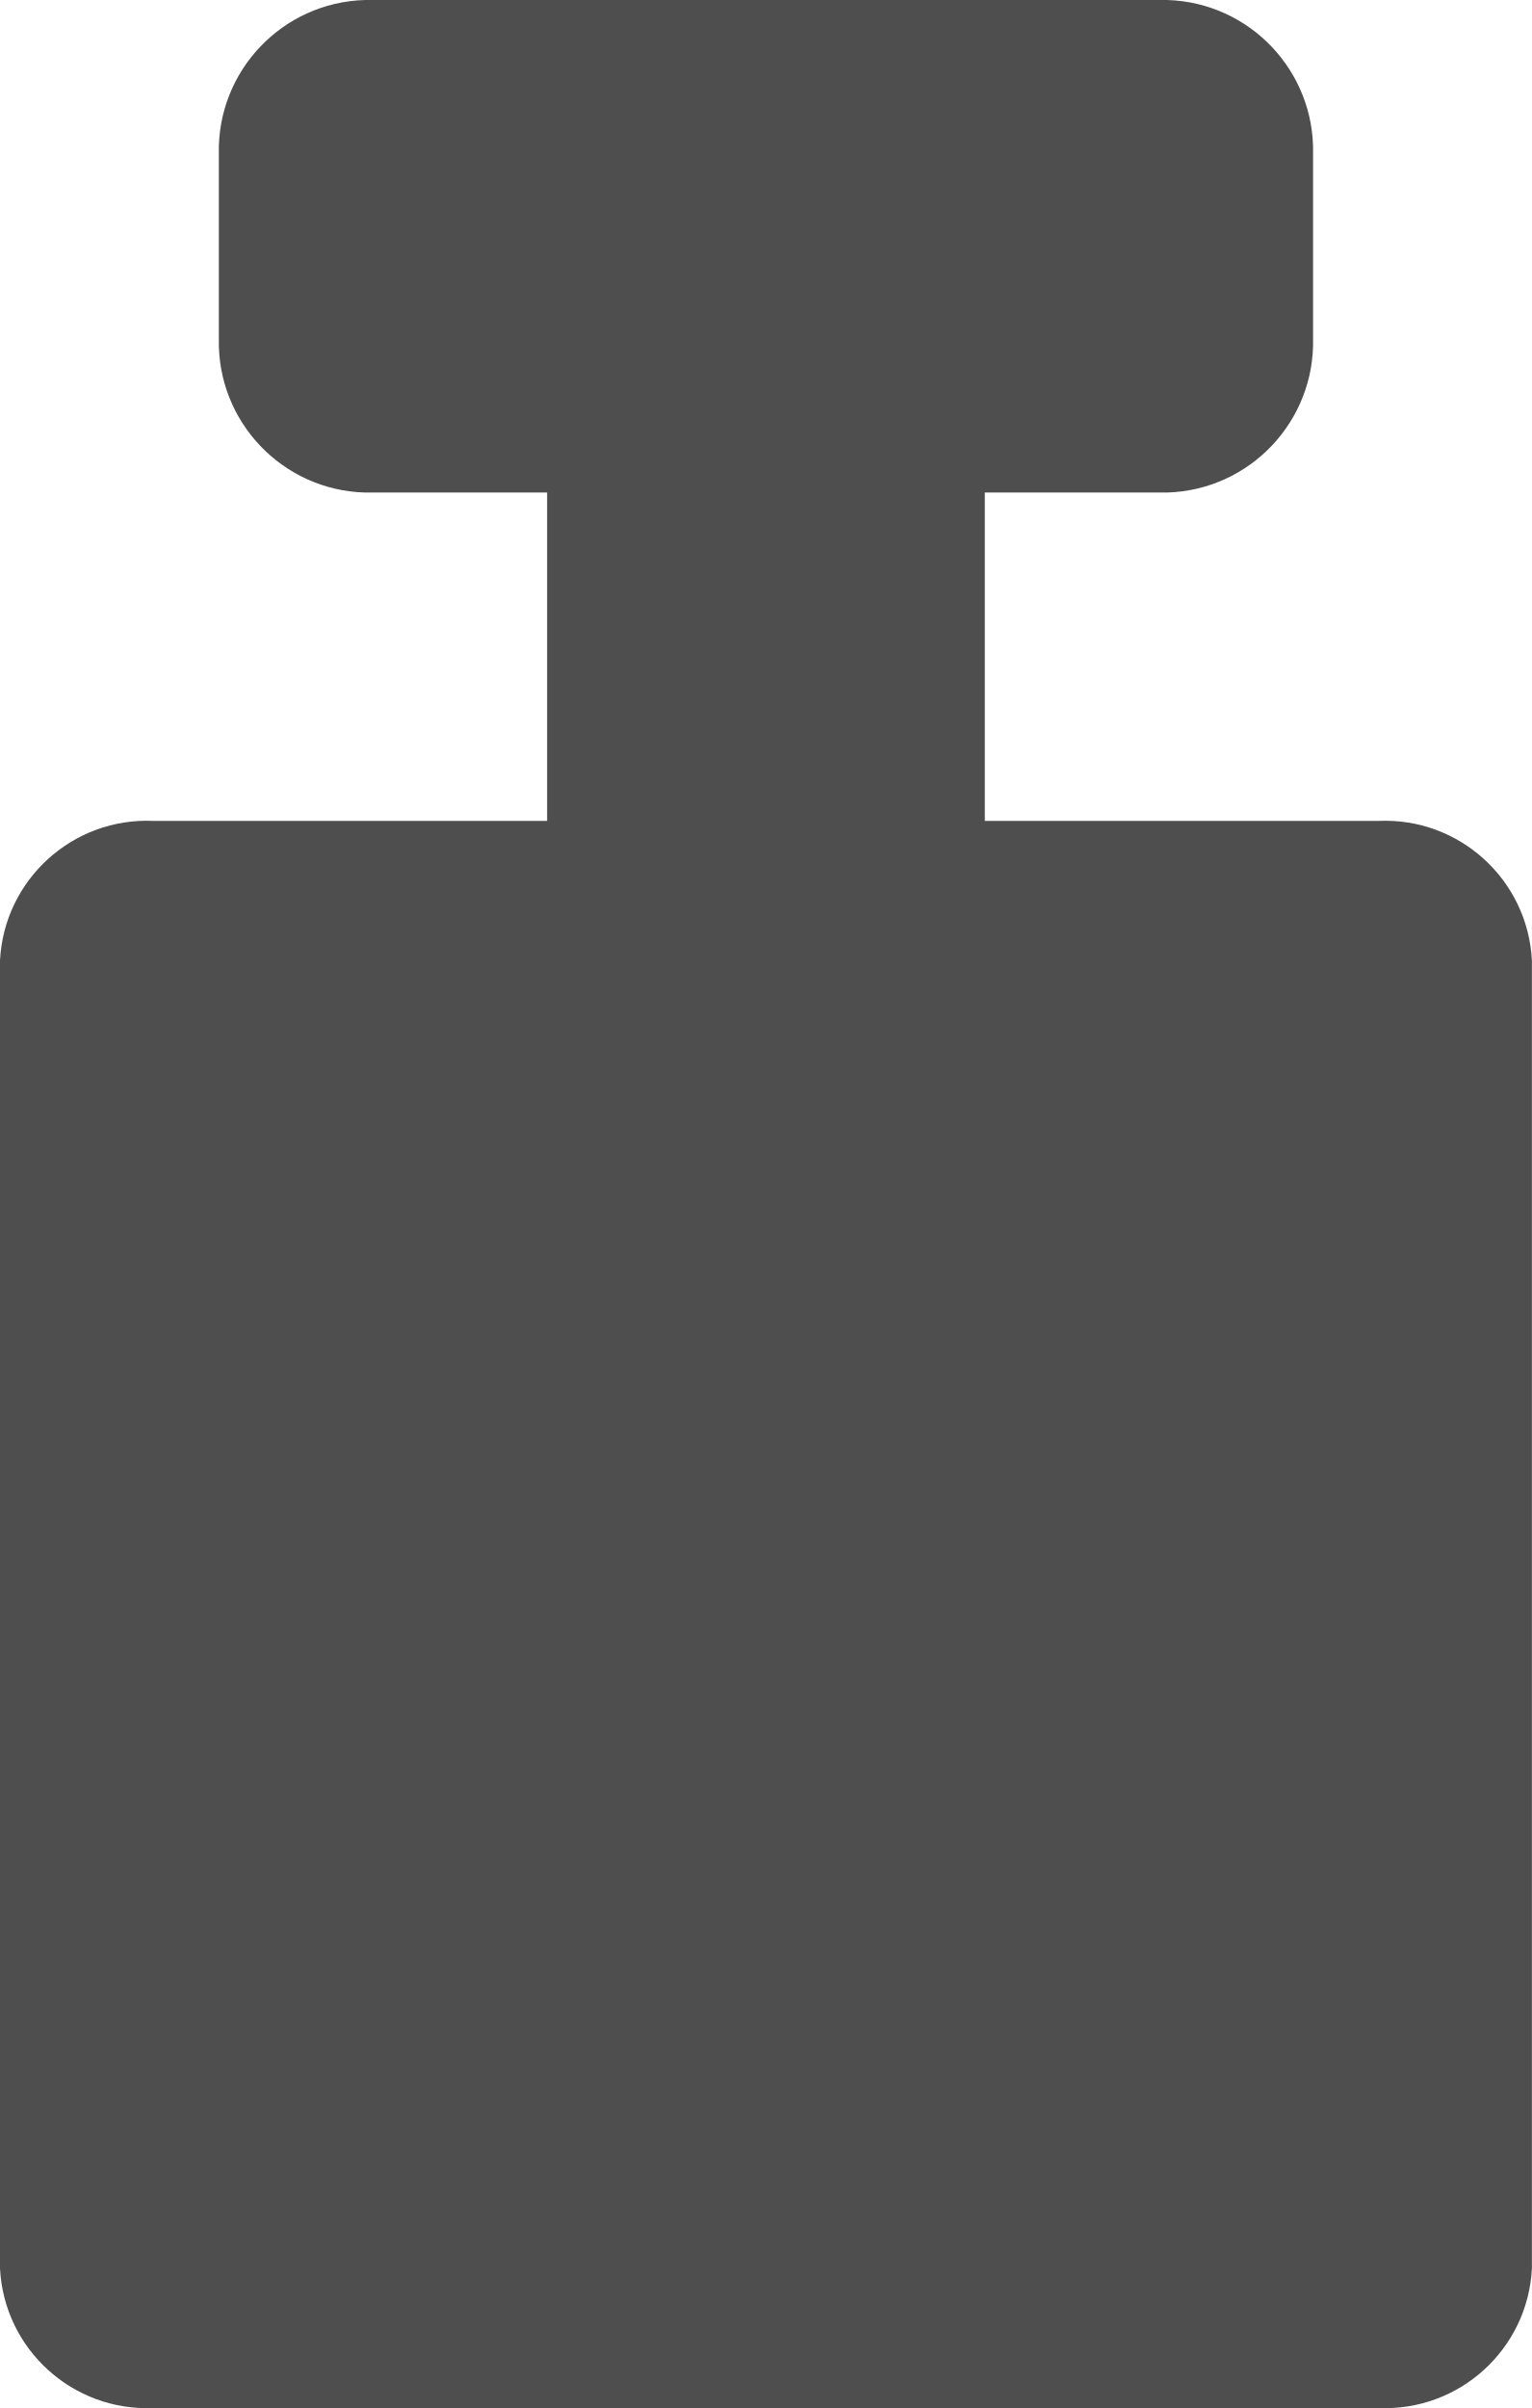
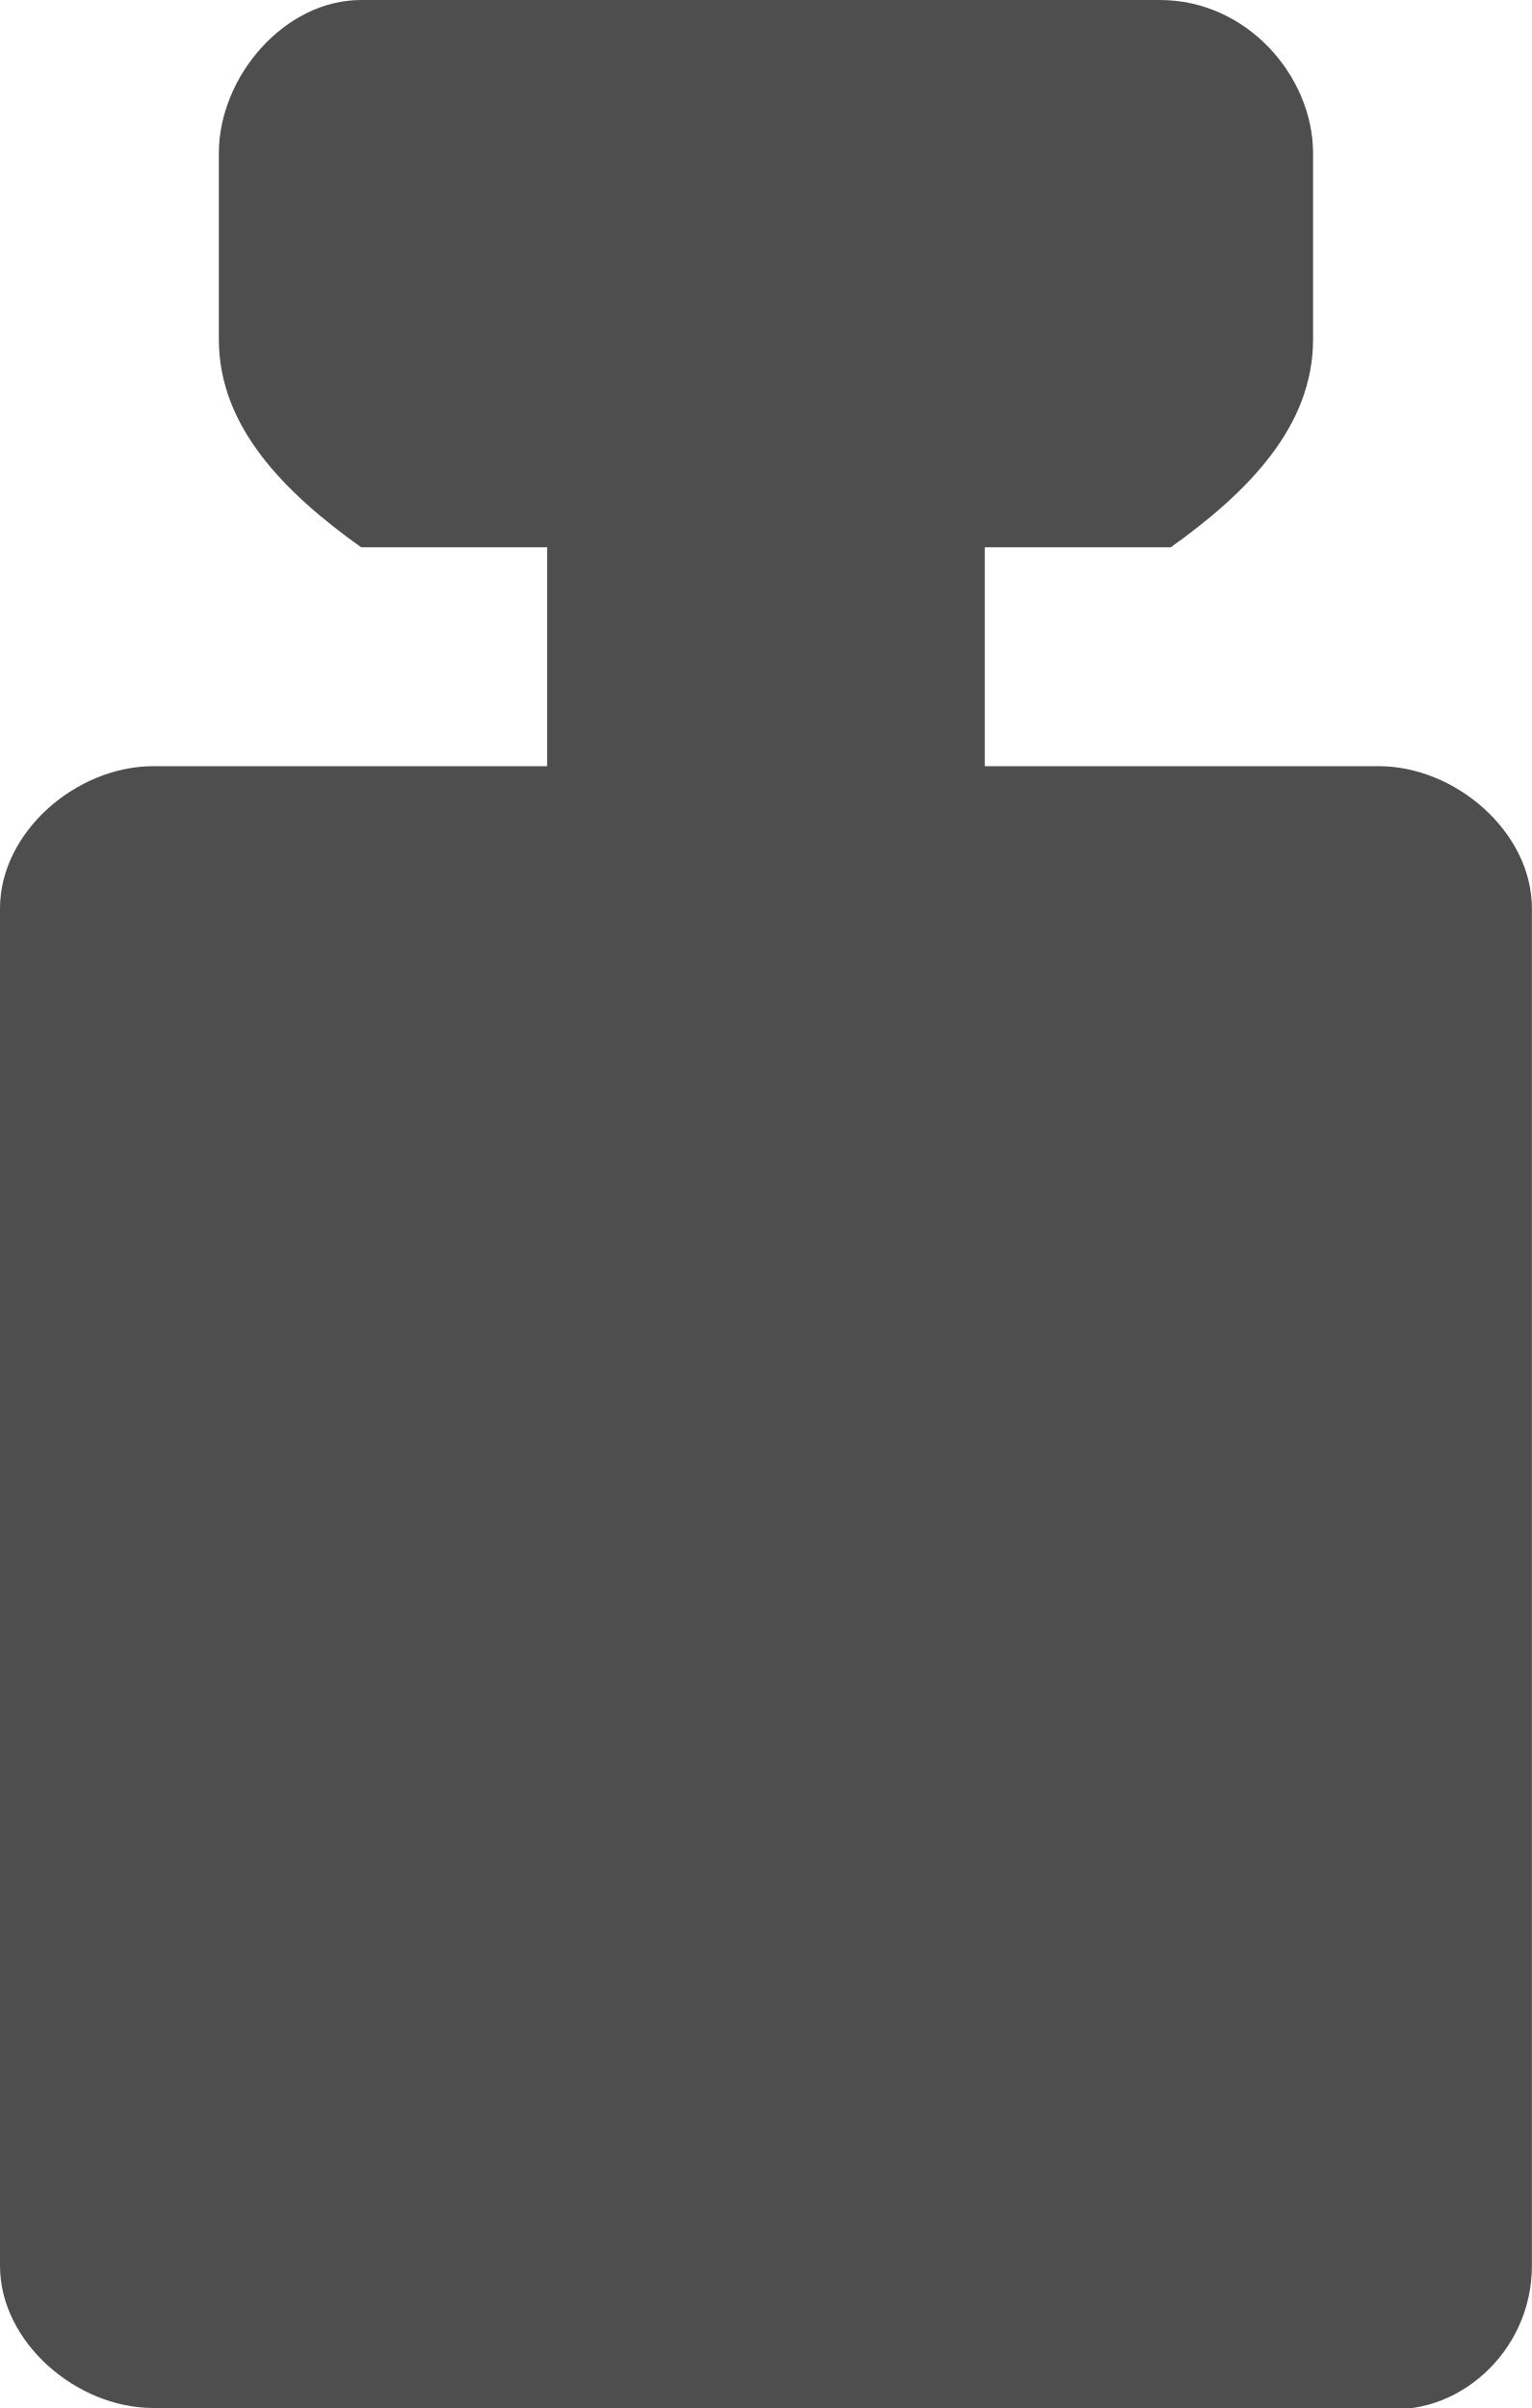
- <svg xmlns="http://www.w3.org/2000/svg" id="varos" viewBox="0 0 28 44">
-   <path d="M6.67,0H21.33A2.75,2.75,0,0,1,24,2.81V6.19A2.75,2.75,0,0,1,21.33,9H6.67A2.75,2.75,0,0,1,4,6.19V2.81A2.75,2.75,0,0,1,6.67,0Z" style="fill:#4e4e4e;fill-rule:evenodd" />
-   <path d="M12.5,3h3A2.67,2.67,0,0,1,18,5.81V21.19A2.67,2.67,0,0,1,15.5,24h-3A2.67,2.67,0,0,1,10,21.19V5.81A2.67,2.67,0,0,1,12.5,3Z" style="fill:#4e4e4e;fill-rule:evenodd" />
-   <path d="M2.81,15H25.19A2.69,2.69,0,0,1,28,17.55v23.9A2.69,2.69,0,0,1,25.19,44H2.81A2.69,2.69,0,0,1,0,41.45V17.55A2.69,2.69,0,0,1,2.81,15Z" style="fill:#4e4e4e;fill-rule:evenodd" />
+ <svg xmlns="http://www.w3.org/2000/svg" version="1.1" x="0px" y="0px" width="14px" height="22px" viewBox="0 0 14 22" style="overflow:visible;enable-background:new 0 0 14 22;" xml:space="preserve">
+   <style type="text/css">
+ 	.st0{fill-rule:evenodd;clip-rule:evenodd;fill:#4E4E4E;}
+ </style>
+   <defs>
+ </defs>
+   <g>
+     <path class="st0" d="M3.3,0h7.3C11.4,0,12,0.7,12,1.4v1.7c0,0.8-0.6,1.4-1.3,1.9H3.3C2.6,4.5,2,3.9,2,3.1V1.4C2,0.7,2.6,0,3.3,0z" />
+     <path class="st0" d="M6.2,1h1.5C8.5,1,9,1.7,9,2.5v8.1C9,11.3,8.5,12,7.8,12H6.2C5.5,12,5,11.3,5,10.5V2.5C5,1.7,5.5,1,6.2,1z" />
+     <path class="st0" d="M1.4,7h11.2C13.3,7,14,7.6,14,8.3v12.4c0,0.8-0.7,1.4-1.4,1.3H1.4C0.7,22,0,21.4,0,20.7V8.3C0,7.6,0.7,7,1.4,7   z" />
+   </g>
</svg>
